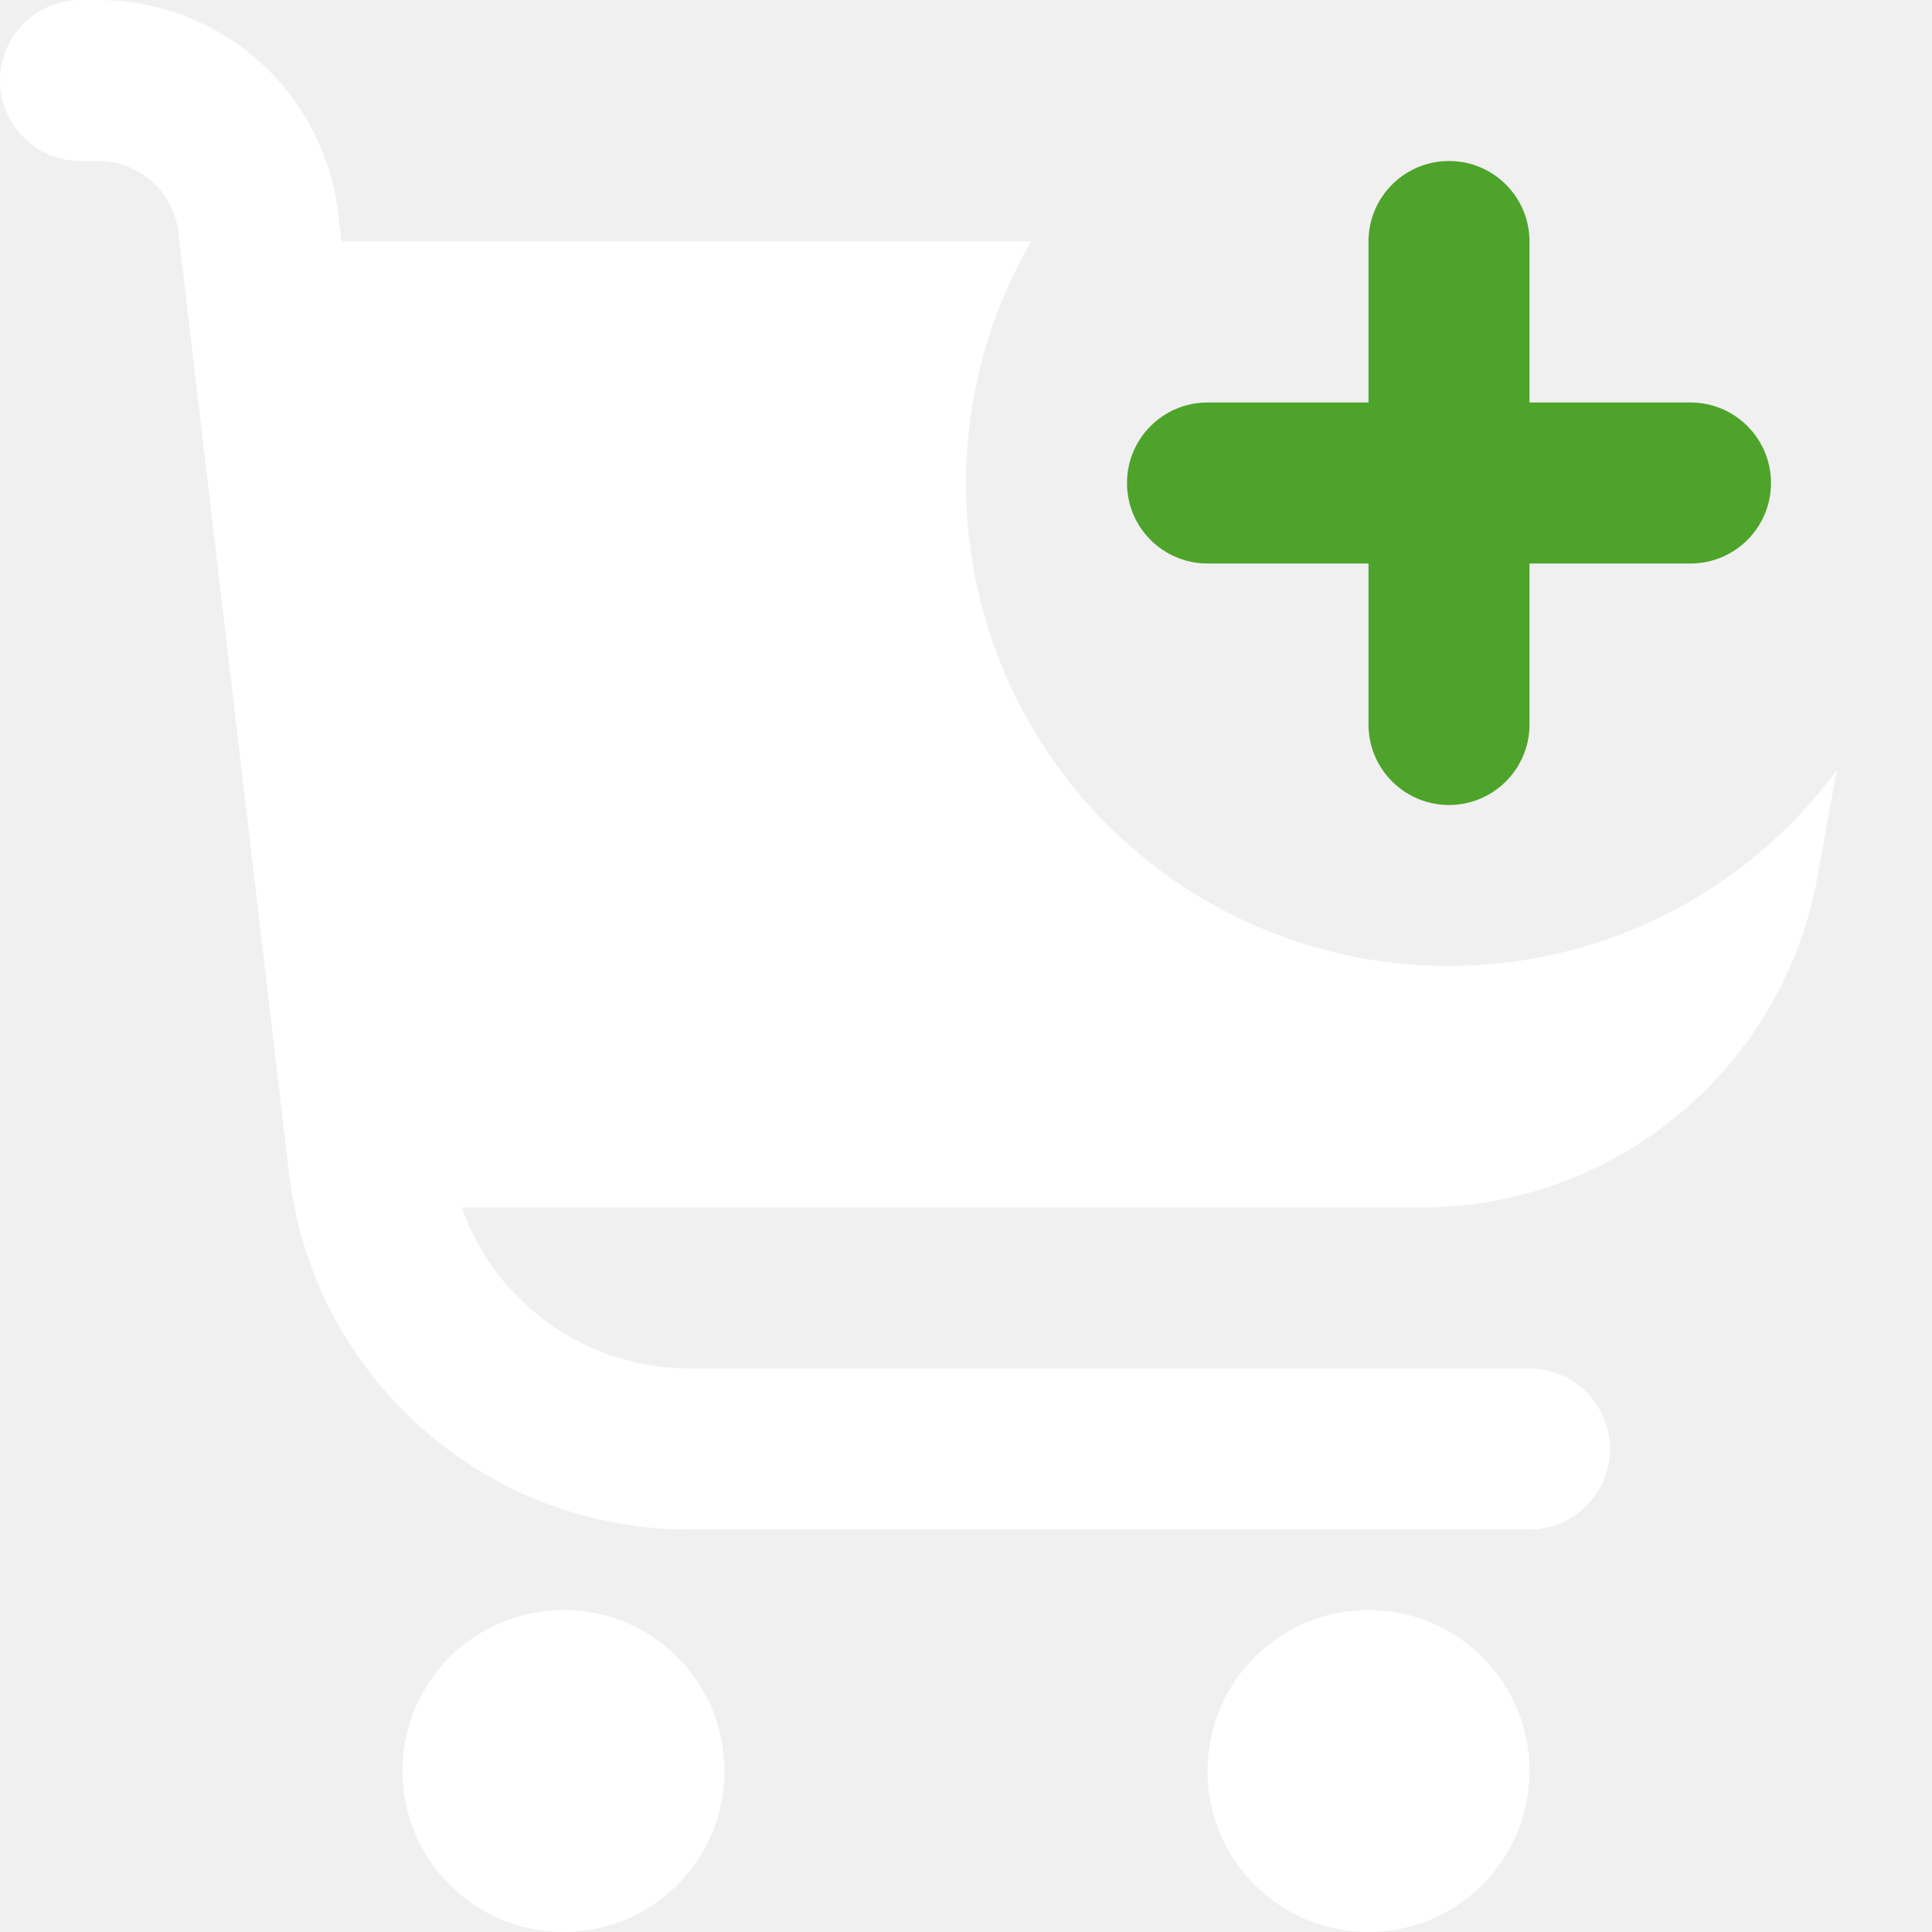
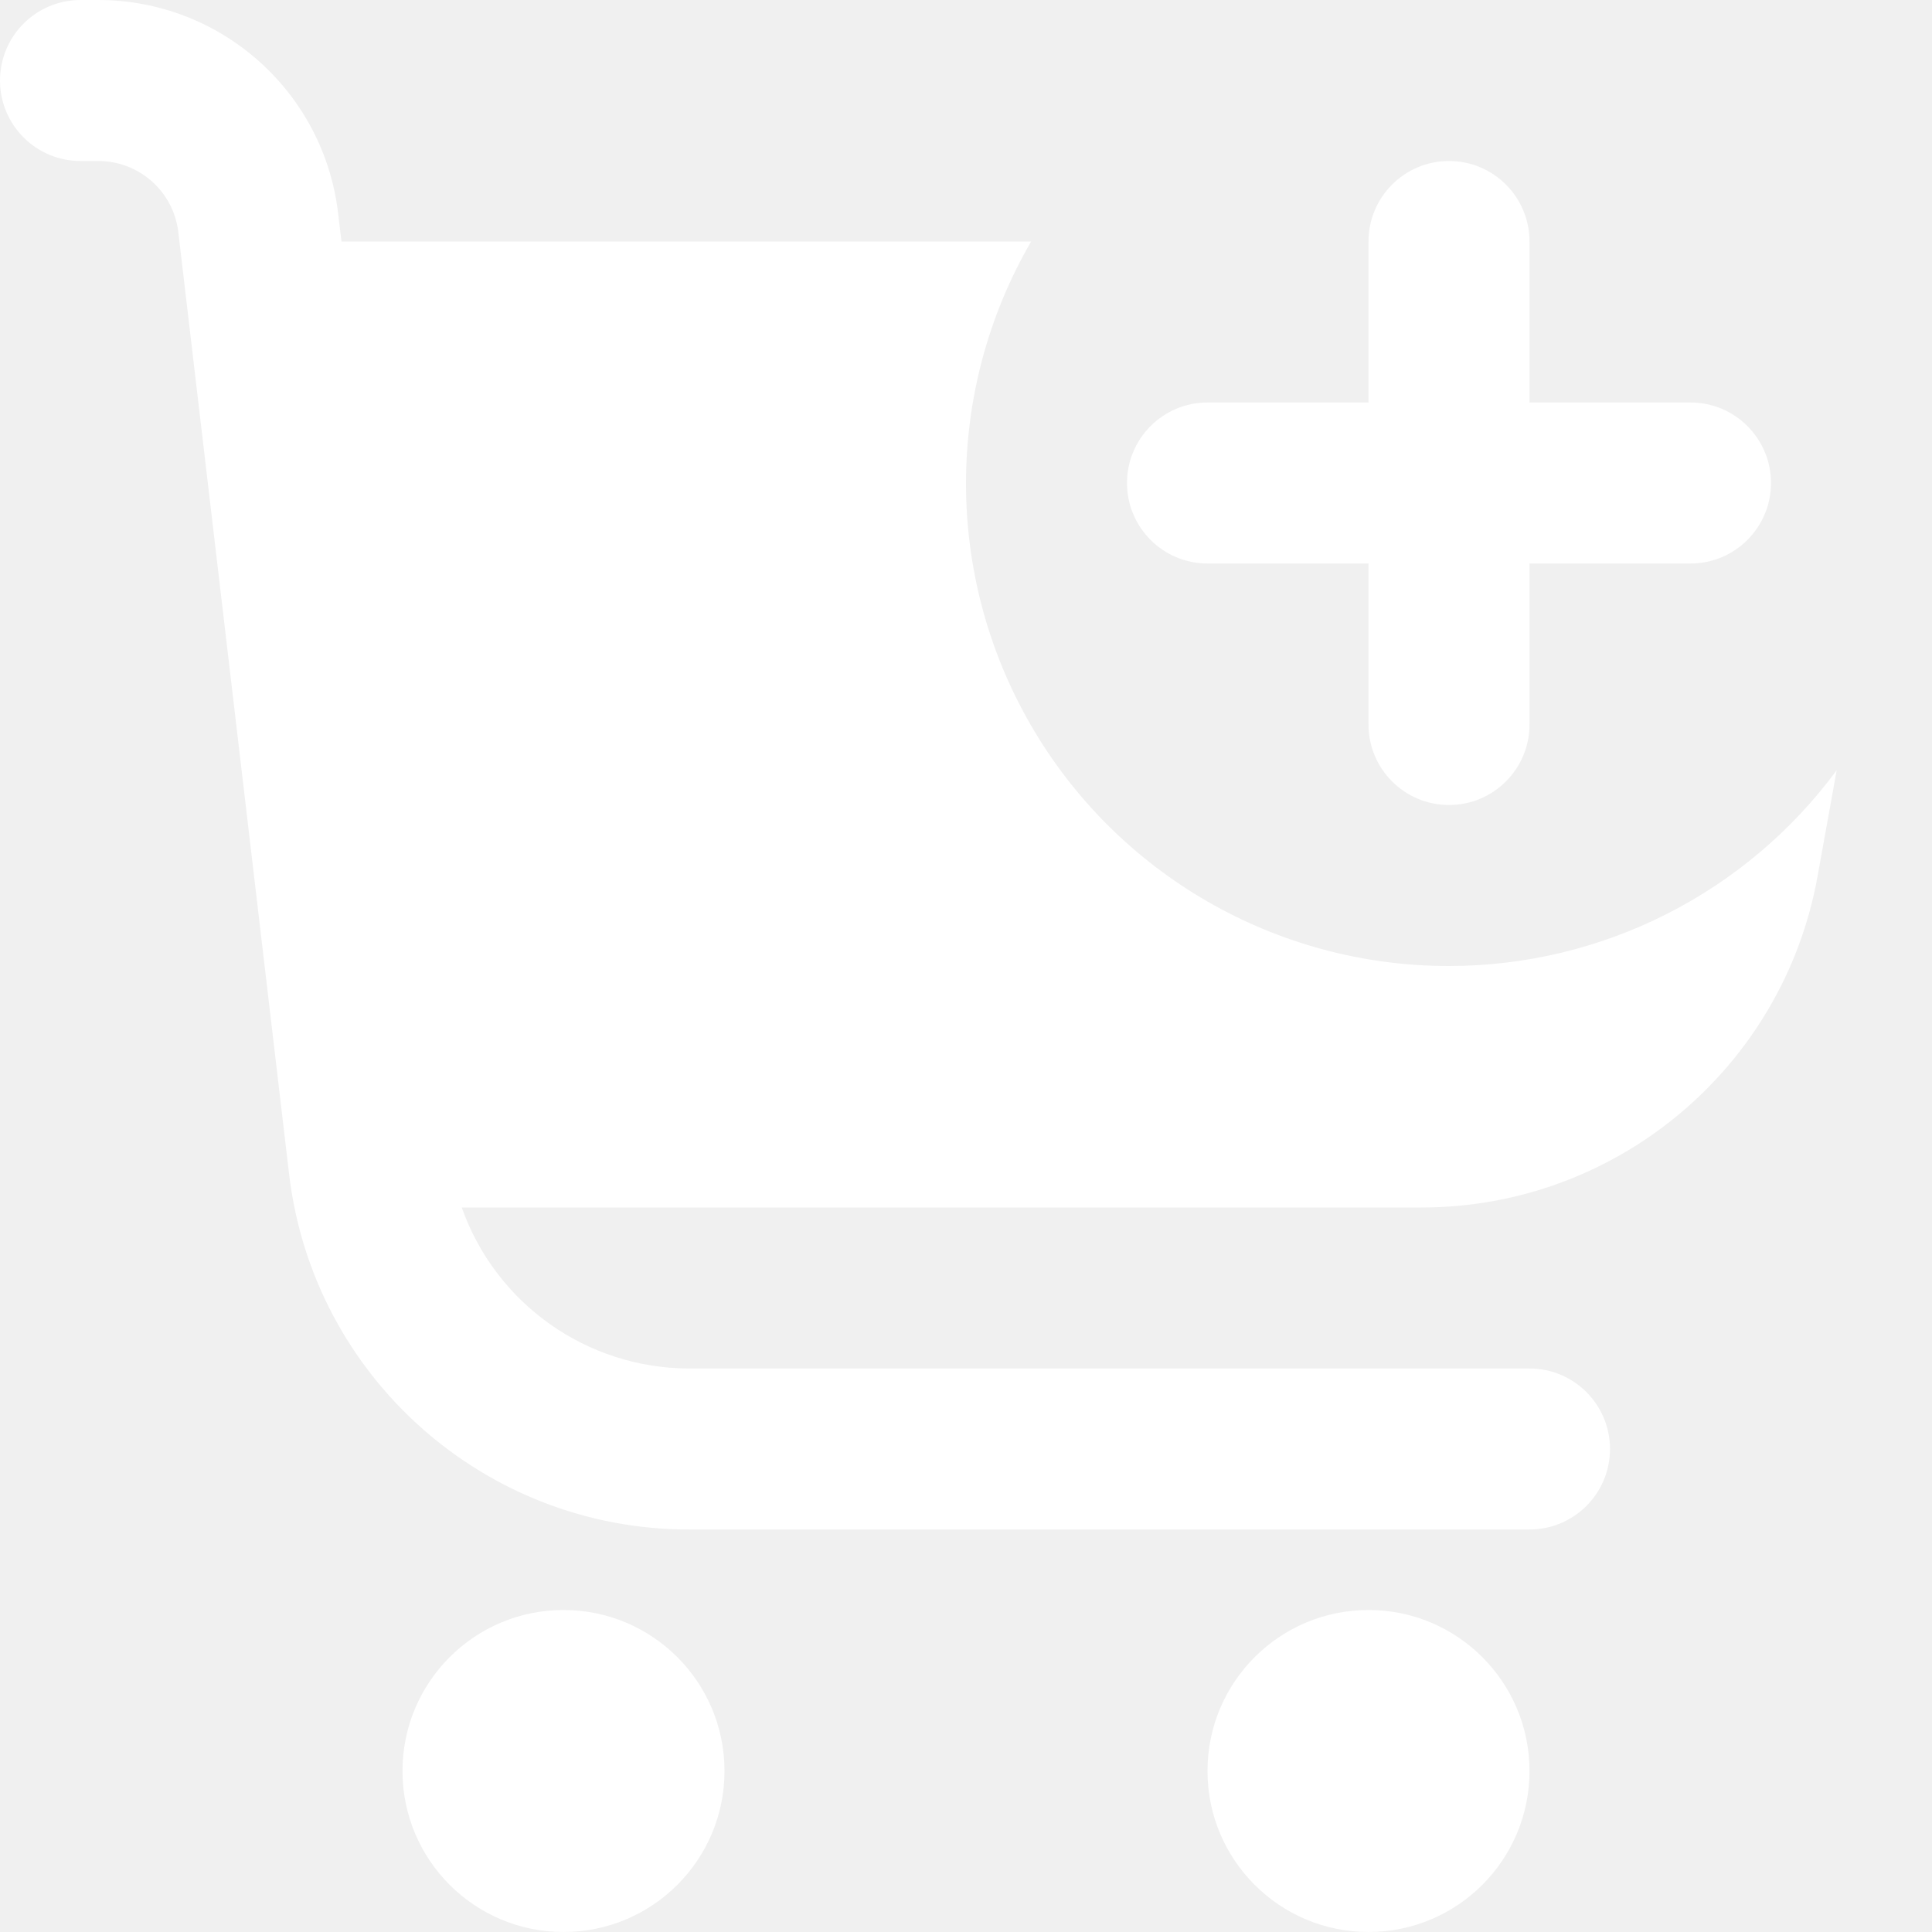
<svg xmlns="http://www.w3.org/2000/svg" id="Filled" viewBox="0 0 24 24" width="512" height="512" version="1.1">
  <defs id="defs2" />
  <path d="M18,12a5.993,5.993,0,0,1-5.191-9H4.242L4.2,2.648A3,3,0,0,0,1.222,0H1A1,1,0,0,0,1,2h.222a1,1,0,0,1,.993.883l1.376,11.7A5,5,0,0,0,8.557,19H19a1,1,0,0,0,0-2H8.557a3,3,0,0,1-2.821-2H17.657a5,5,0,0,0,4.921-4.113l.238-1.319A5.984,5.984,0,0,1,18,12Z" id="path1" style="fill:#ffffff;fill-opacity:1" />
  <circle cx="7" cy="22" r="2" id="circle1" style="fill:#ffffff;fill-opacity:1" />
  <circle cx="17" cy="22" r="2" id="circle2" style="fill:#ffffff;fill-opacity:1" />
-   <path d="M15,7h2V9a1,1,0,0,0,2,0V7h2a1,1,0,0,0,0-2H19V3a1,1,0,0,0-2,0V5H15a1,1,0,0,0,0,2Z" id="path2" style="fill:#4ea32b;fill-opacity:1" />
+   <path d="M15,7h2V9a1,1,0,0,0,2,0V7h2a1,1,0,0,0,0-2H19V3a1,1,0,0,0-2,0V5H15a1,1,0,0,0,0,2Z" id="path2" style="fill:#ffffff;fill-opacity:1" />
</svg>
